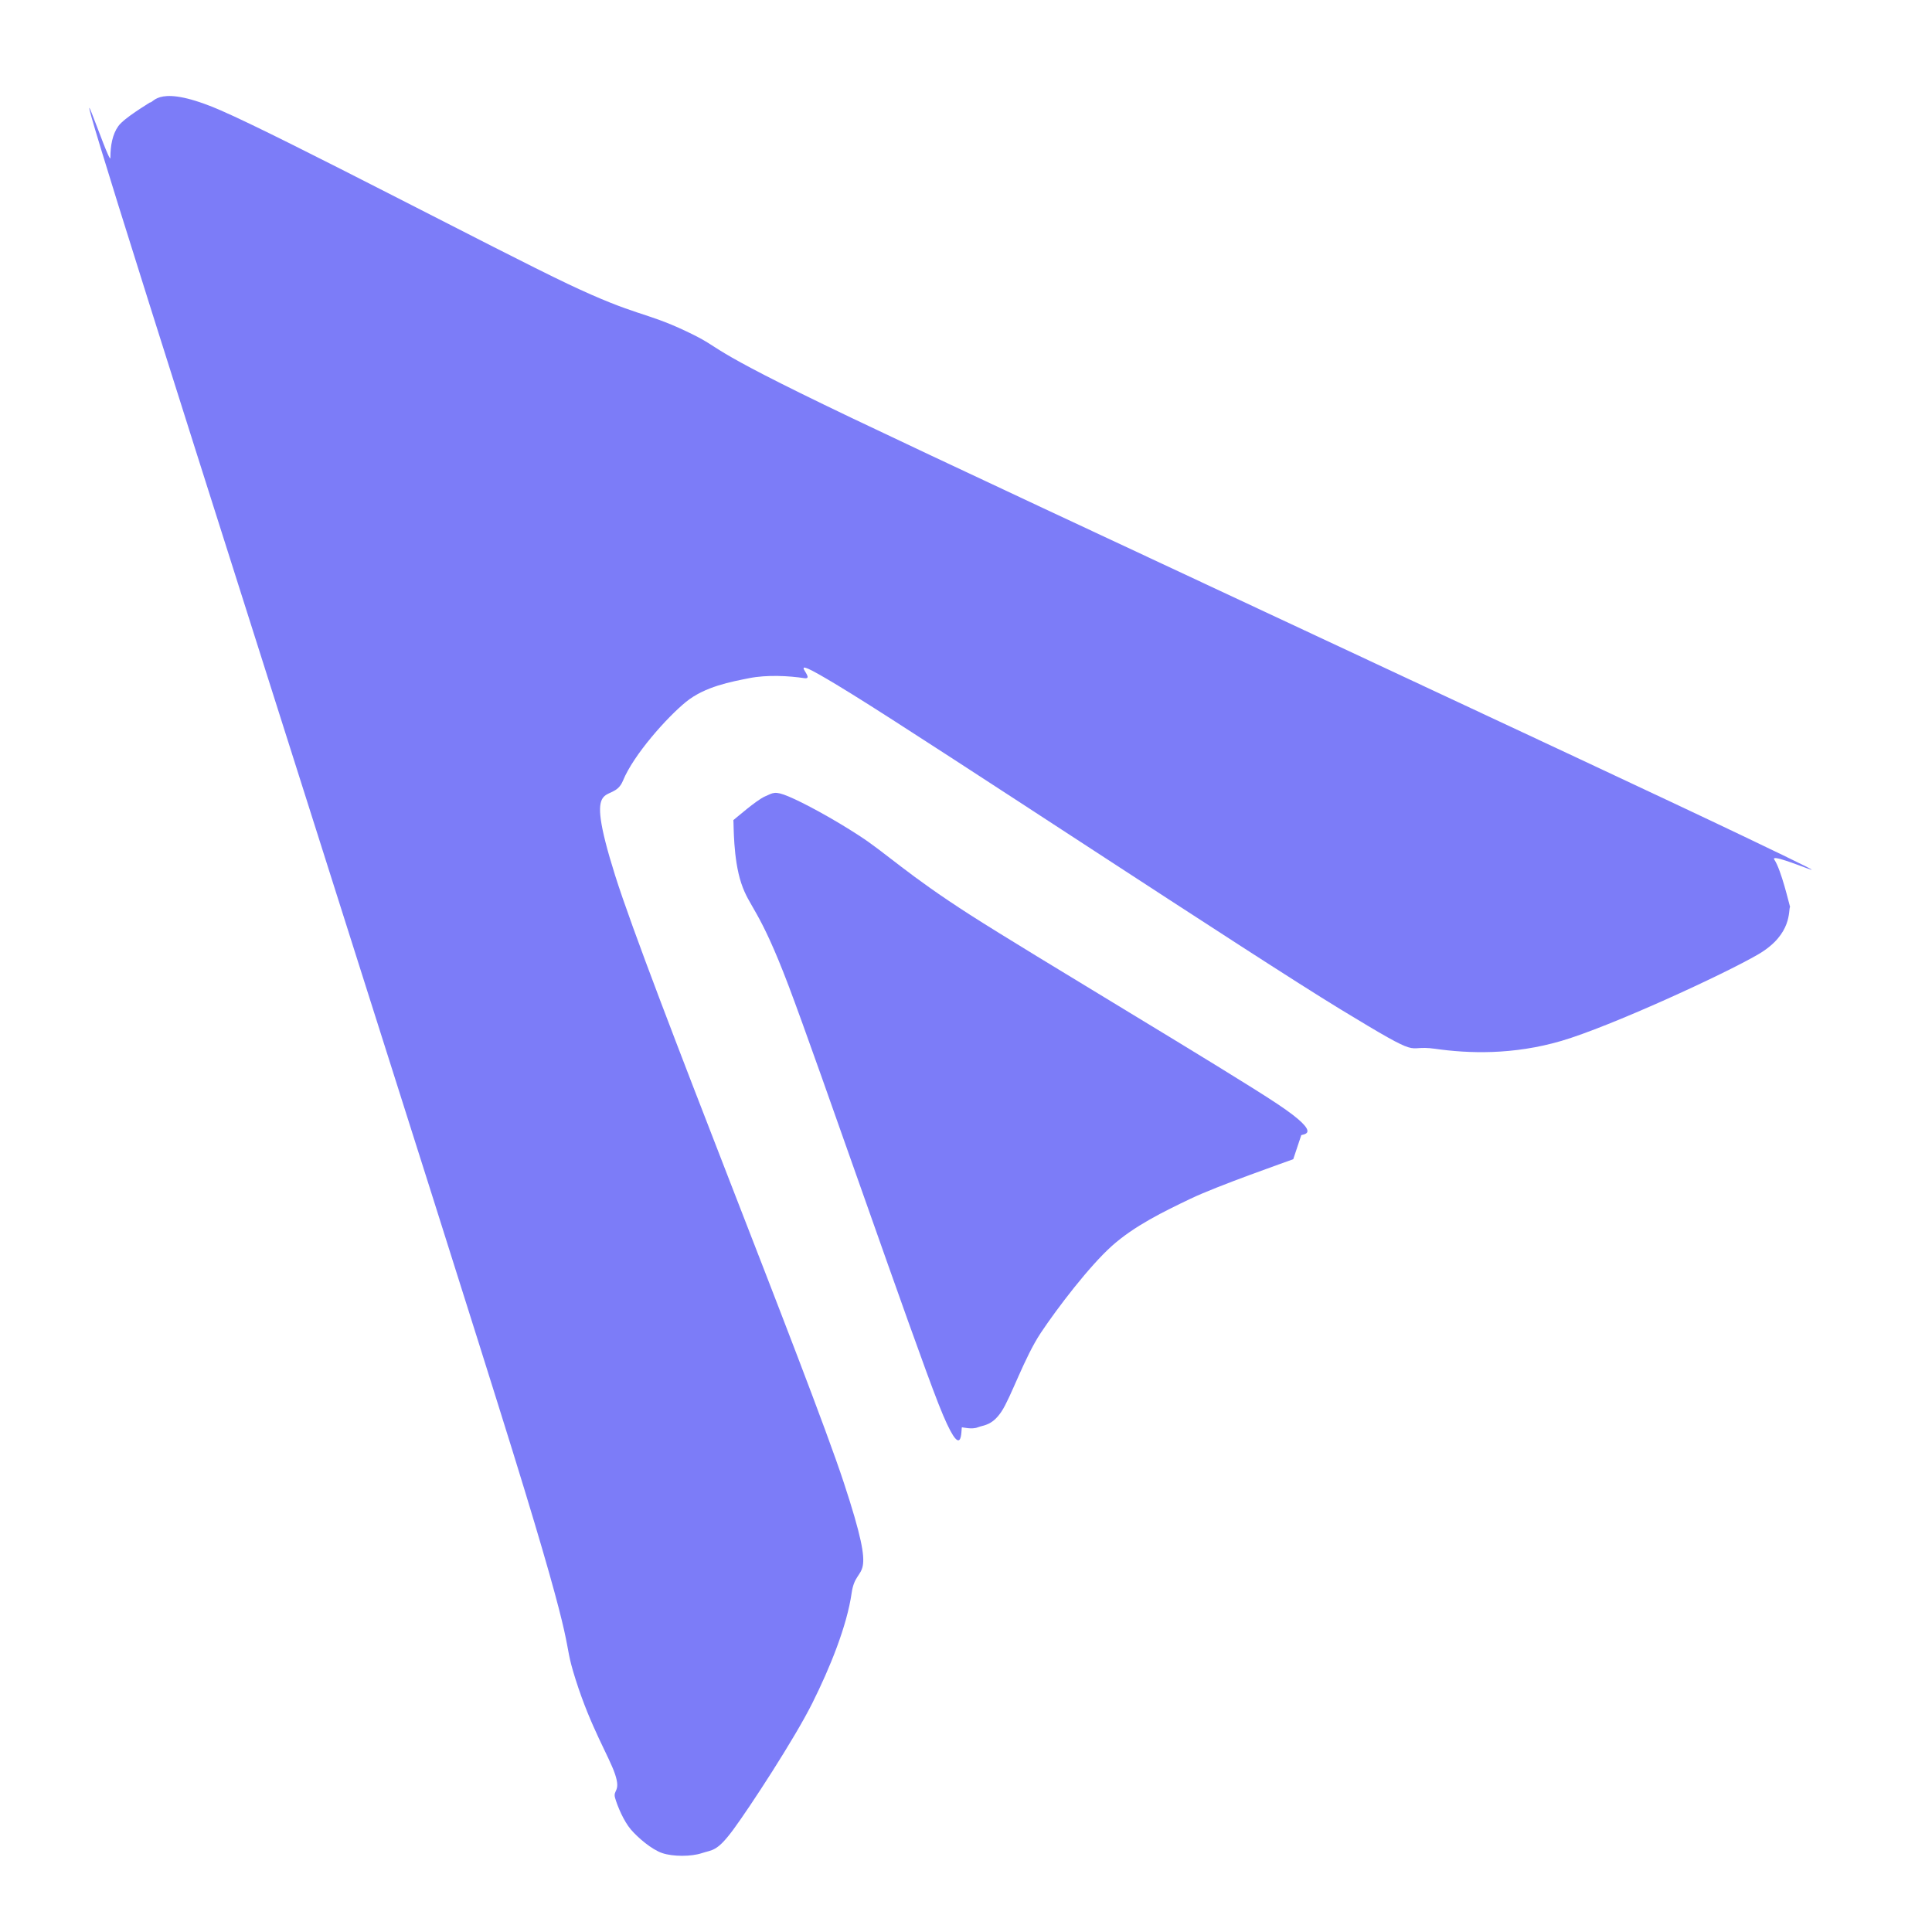
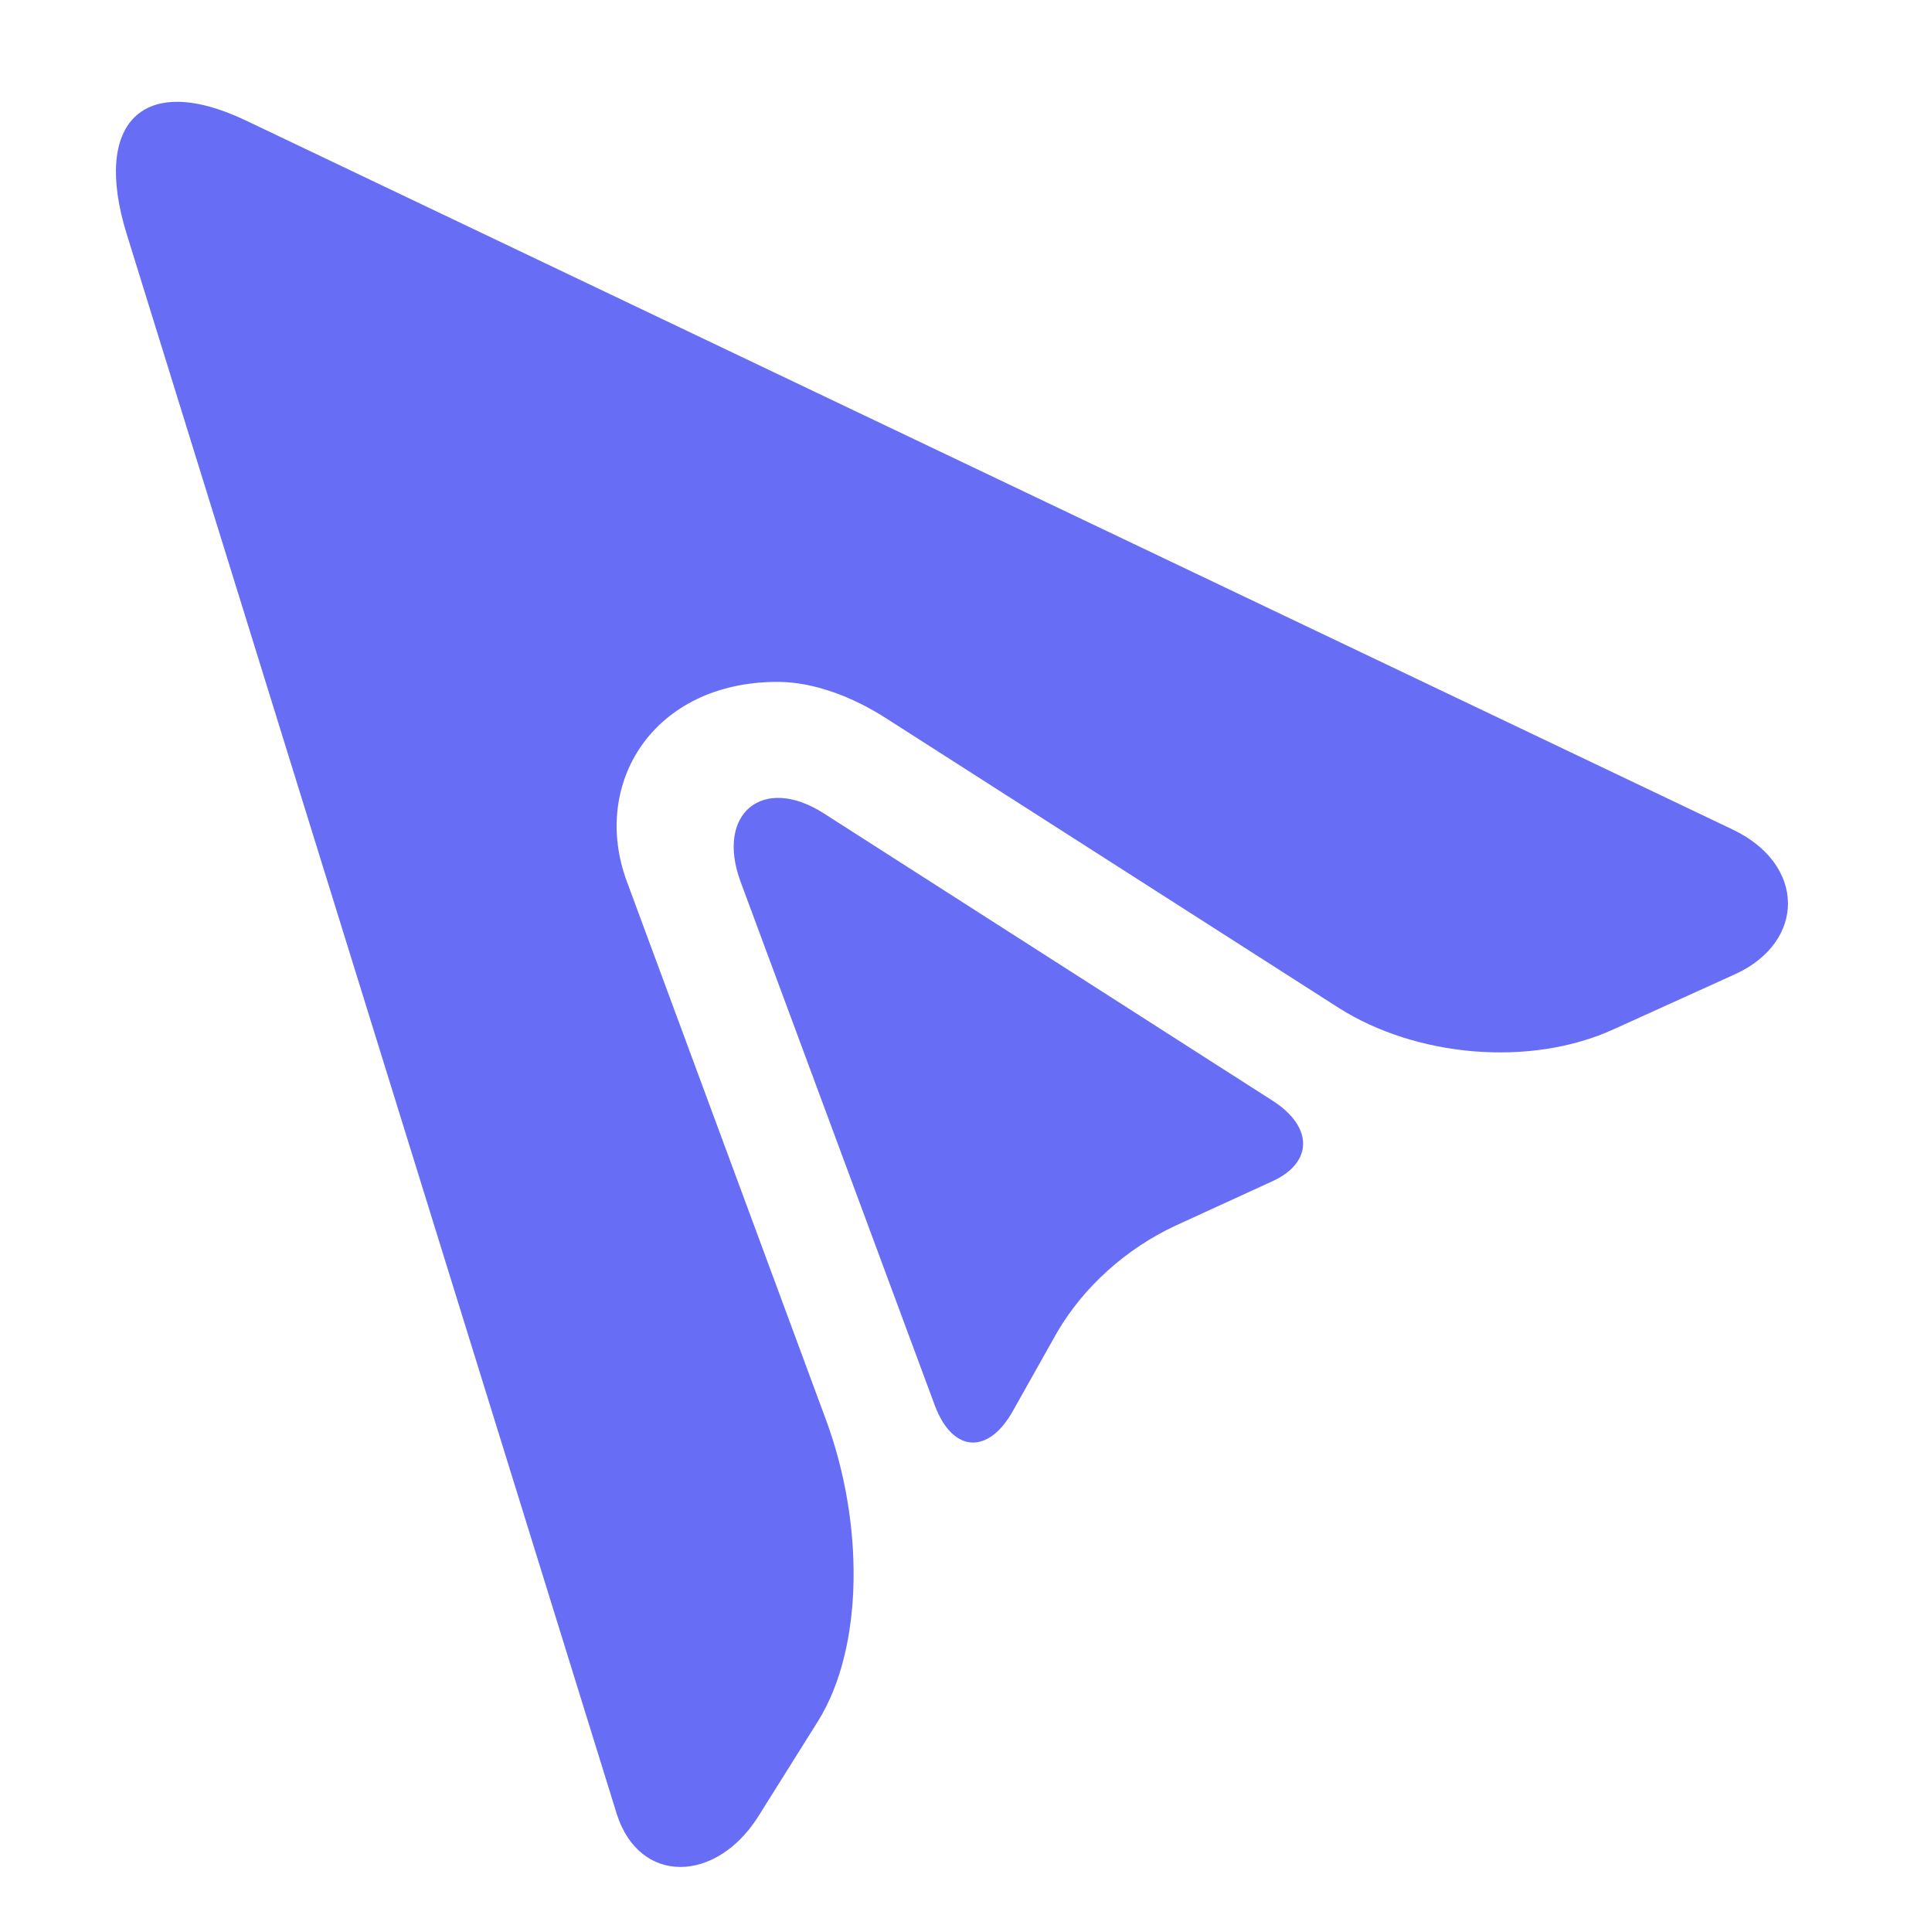
- <svg xmlns="http://www.w3.org/2000/svg" viewBox="0 0 245 245" width="100%" height="100%" fill="none">
-   <path d="M 15.0 16.0 C 14.25 17.05, 14.00 18.50, 14.00 20.00 C 14.00 21.50, 7.35 1.40, 15.00 26.00 C 22.65 50.60, 56.30 155.95, 65.00 184.00 C 73.70 212.05, 71.05 206.85, 73.00 213.00 C 74.95 219.15, 77.25 222.75, 78.00 225.00 C 78.75 227.25, 77.70 226.95, 78.00 228.00 C 78.30 229.05, 79.10 230.95, 80.00 232.00 C 80.90 233.05, 82.65 234.55, 84.00 235.00 C 85.35 235.45, 87.65 235.45, 89.00 235.00 C 90.35 234.55, 90.90 234.85, 93.00 232.00 C 95.10 229.15, 100.75 220.50, 103.00 216.00 C 105.25 211.50, 107.40 206.20, 108.00 202.00 C 108.60 197.80, 111.50 201.65, 107.00 188.00 C 102.50 174.35, 82.20 124.35, 78.00 111.00 C 73.80 97.65, 77.65 102.30, 79.00 99.00 C 80.35 95.70, 84.60 90.95, 87.00 89.00 C 89.40 87.05, 92.75 86.45, 95.00 86.00 C 97.25 85.55, 100.05 85.70, 102.00 86.00 C 103.95 86.30, 97.80 81.70, 108.00 88.00 C 118.20 94.30, 158.90 121.25, 170.00 128.00 C 181.10 134.75, 177.80 132.40, 182.00 133.00 C 186.20 133.60, 191.85 133.80, 198.00 132.00 C 204.15 130.20, 218.65 123.55, 223.00 121.00 C 227.35 118.45, 226.76 115.36, 227.00 115.00 C 226.88 114.64, 225.90 110.35, 225.00 109.00 C 224.10 107.65, 238.55 114.40, 221.00 106.00 C 203.45 97.60, 128.10 62.60, 108.00 53.00 C 87.90 43.40, 92.40 44.55, 87.00 42.00 C 81.60 39.45, 80.85 40.20, 72.00 36.00 C 63.15 31.80, 35.95 17.45, 28.00 14.00 C 20.05 10.55, 19.54 13.06, 19.00 13.00 C 18.76 13.18, 15.75 14.95, 15.00 16.00 Z" fill="#7C7CF8" />
-   <path d="M 97.0 101.0 C 95.95 101.45, 93.24 103.82, 93.00 104.00 C 93.06 104.48, 92.95 108.85, 94.00 112.00 C 95.05 115.15, 96.25 115.10, 100.00 125.00 C 103.75 134.90, 115.70 169.60, 119.00 178.00 C 122.30 186.40, 121.82 180.82, 122.00 181.00 C 122.12 181.00, 123.25 181.30, 124.00 181.00 C 124.75 180.70, 125.80 180.80, 127.00 179.00 C 128.20 177.20, 129.90 172.15, 132.00 169.00 C 134.10 165.85, 138.15 160.55, 141.00 158.00 C 143.85 155.45, 147.55 153.65, 151.00 152.00 C 154.45 150.35, 163.22 147.30, 164.00 147.00 C 164.06 146.82, 164.94 144.18, 165.00 144.00 C 164.82 143.76, 168.30 144.20, 162.00 140.00 C 155.70 135.80, 130.95 121.10, 123.00 116.00 C 115.05 110.90, 112.45 108.25, 109.00 106.00 C 105.55 103.75, 101.80 101.75, 100.00 101.00 C 98.20 100.25, 98.05 100.55, 97.00 101.00 Z" fill="#7C7CF8" />
+ <svg xmlns="http://www.w3.org/2000/svg" viewBox="0 0 237 238" width="100%" height="100%">
+   <path id="aven-logo-complete" fill="#686DF6" d="M 30.2 14.8        C 17.5 8.8 11.4 15.2 15.6 28.8        L 76.0 223.5        C 78.8 232.2 88.2 232.0 93.4 223.8        L 100.8 212.0        C 106.5 202.8 106.4 187.5 101.8 175.0        L 77.2 108.5        C 72.8 96.5 80.5 84.0 95.8 84.0        C 100.2 84.0 105.0 85.8 109.2 88.5        L 165.0 124.2        C 174.5 130.2 188.5 131.5 198.8 126.8        L 213.8 120.0        C 222.5 116.0 222.5 106.5 213.5 102.2        L 30.2 14.8 Z        M 101.5 100.2        C 94.0 95.4 88.2 100.2 91.2 108.5        L 115.2 173.2        C 117.4 179.0 121.8 179.2 124.8 173.8        L 130.2 164.2        C 133.5 158.5 138.8 153.8 144.8 151.0        L 156.8 145.5        C 161.8 143.2 161.8 138.8 156.8 135.6        L 101.5 100.2 Z" />
</svg>
